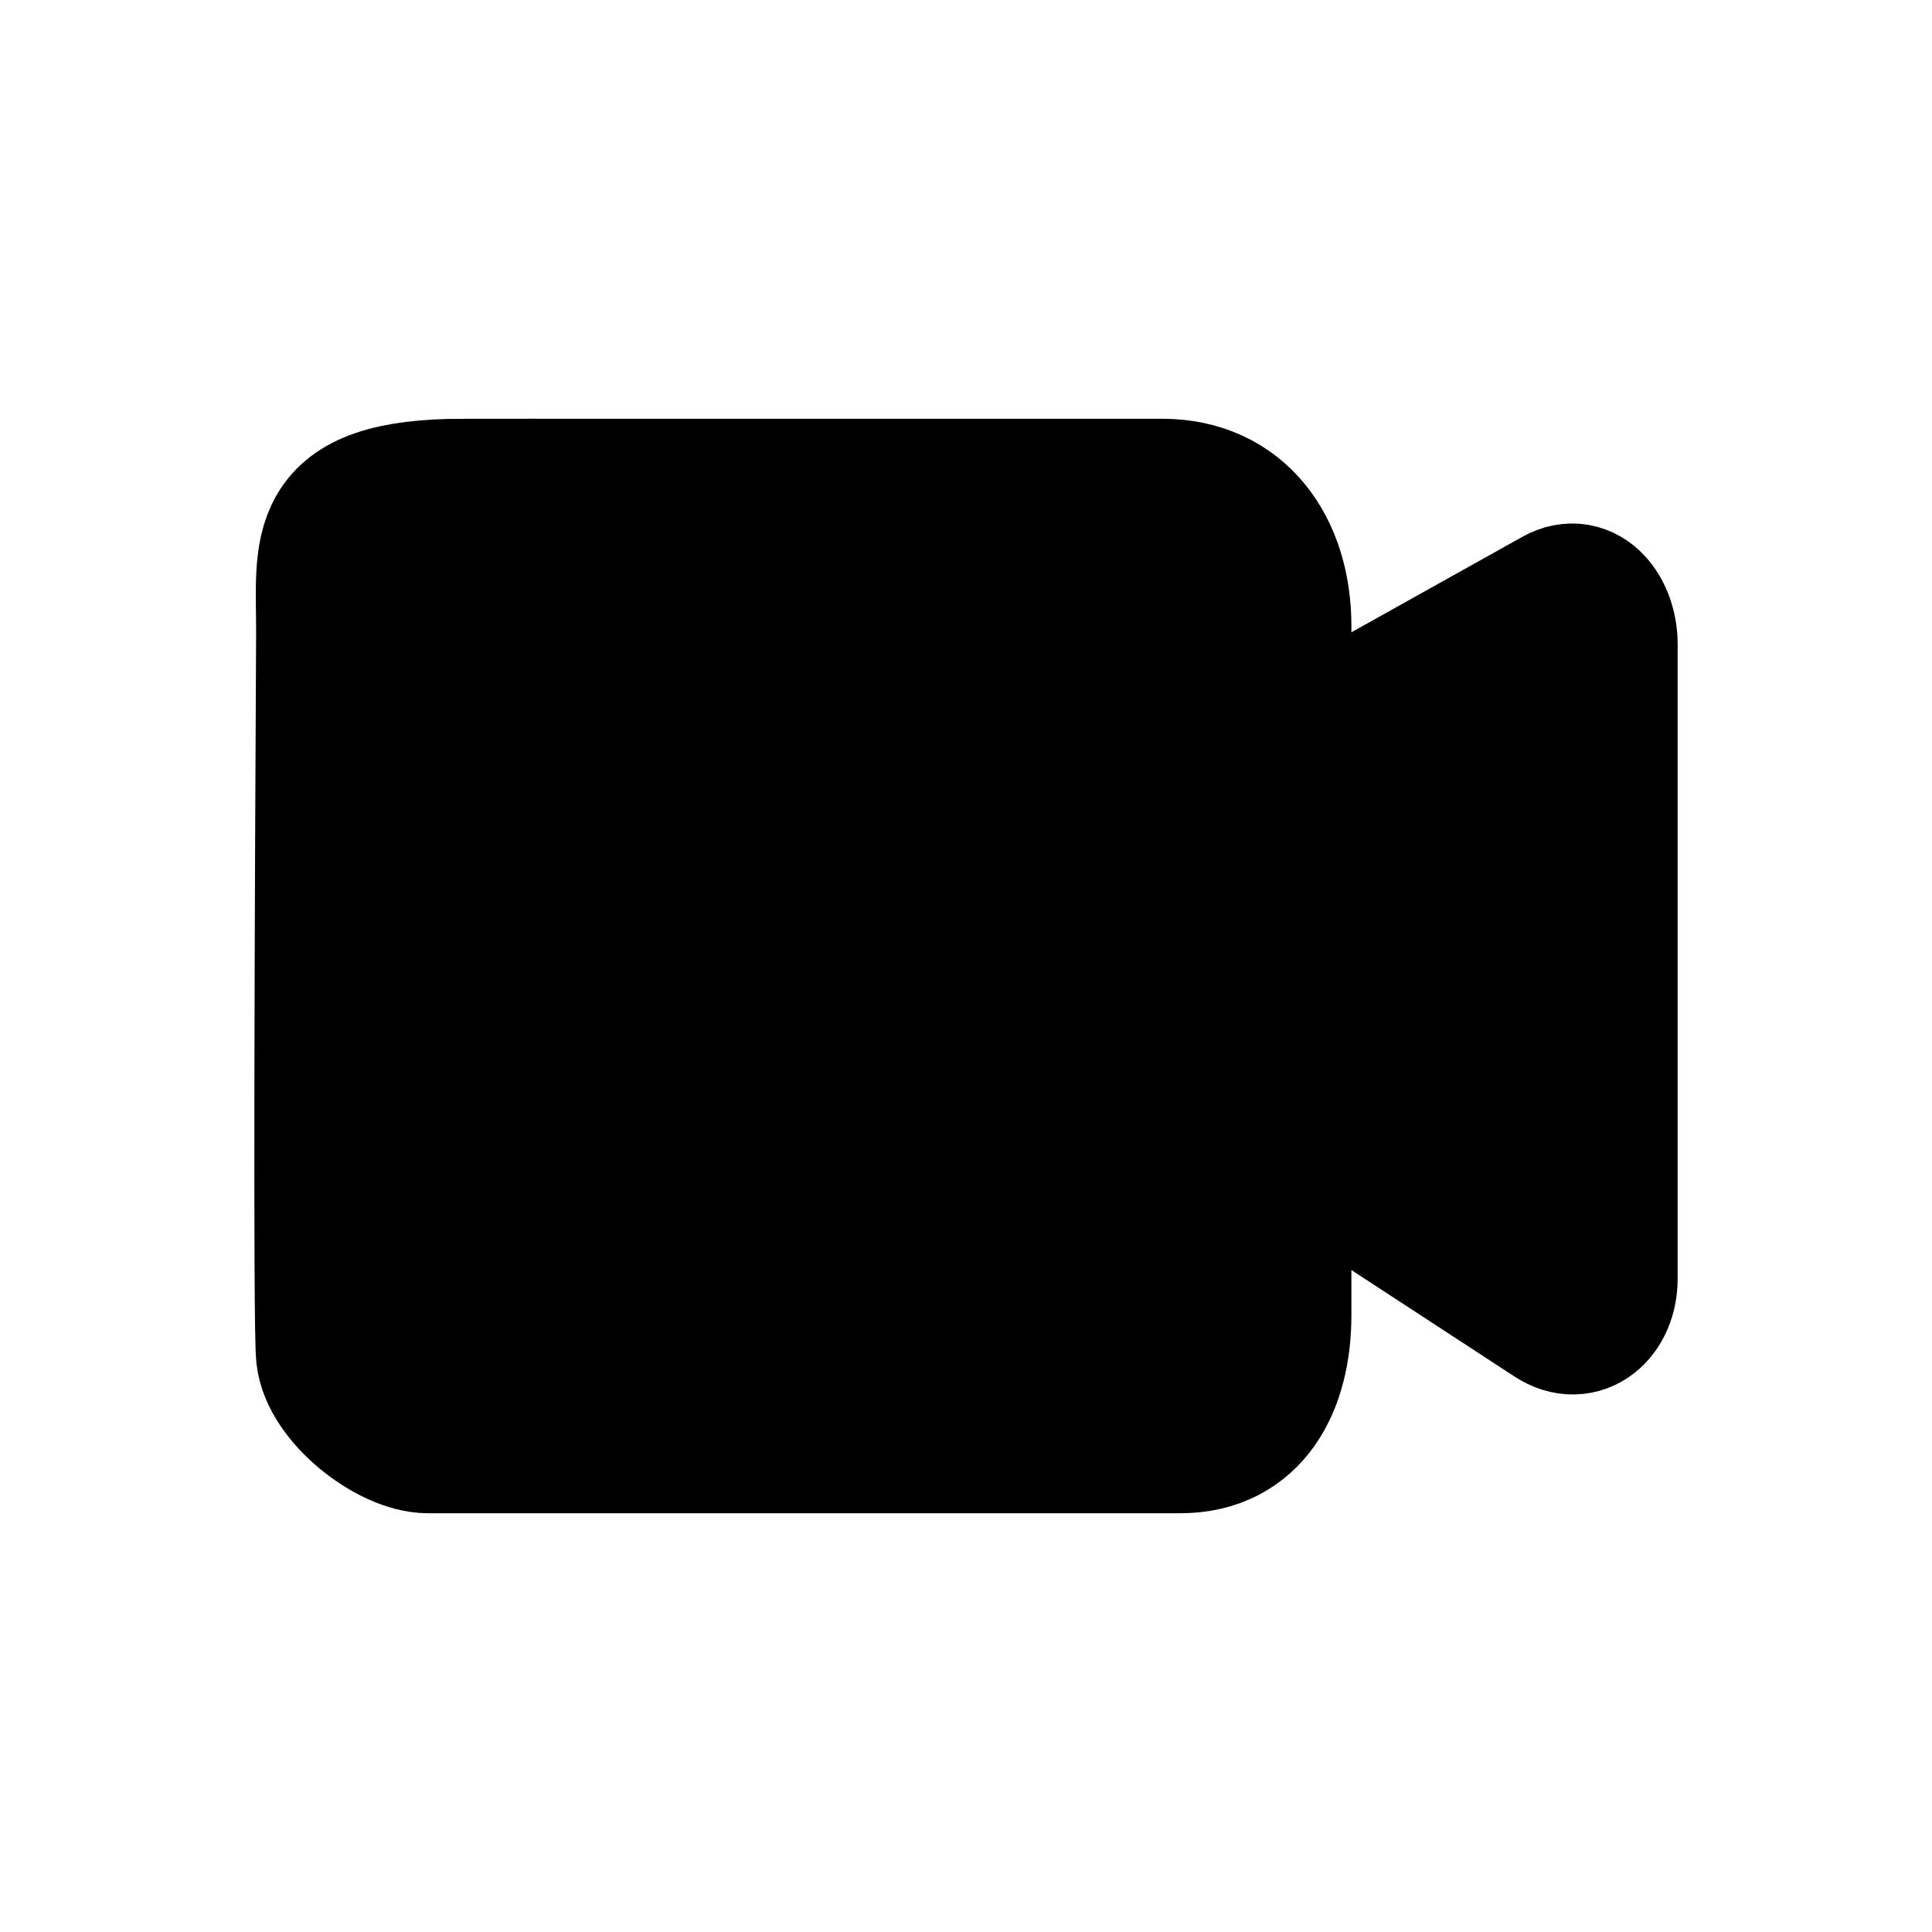
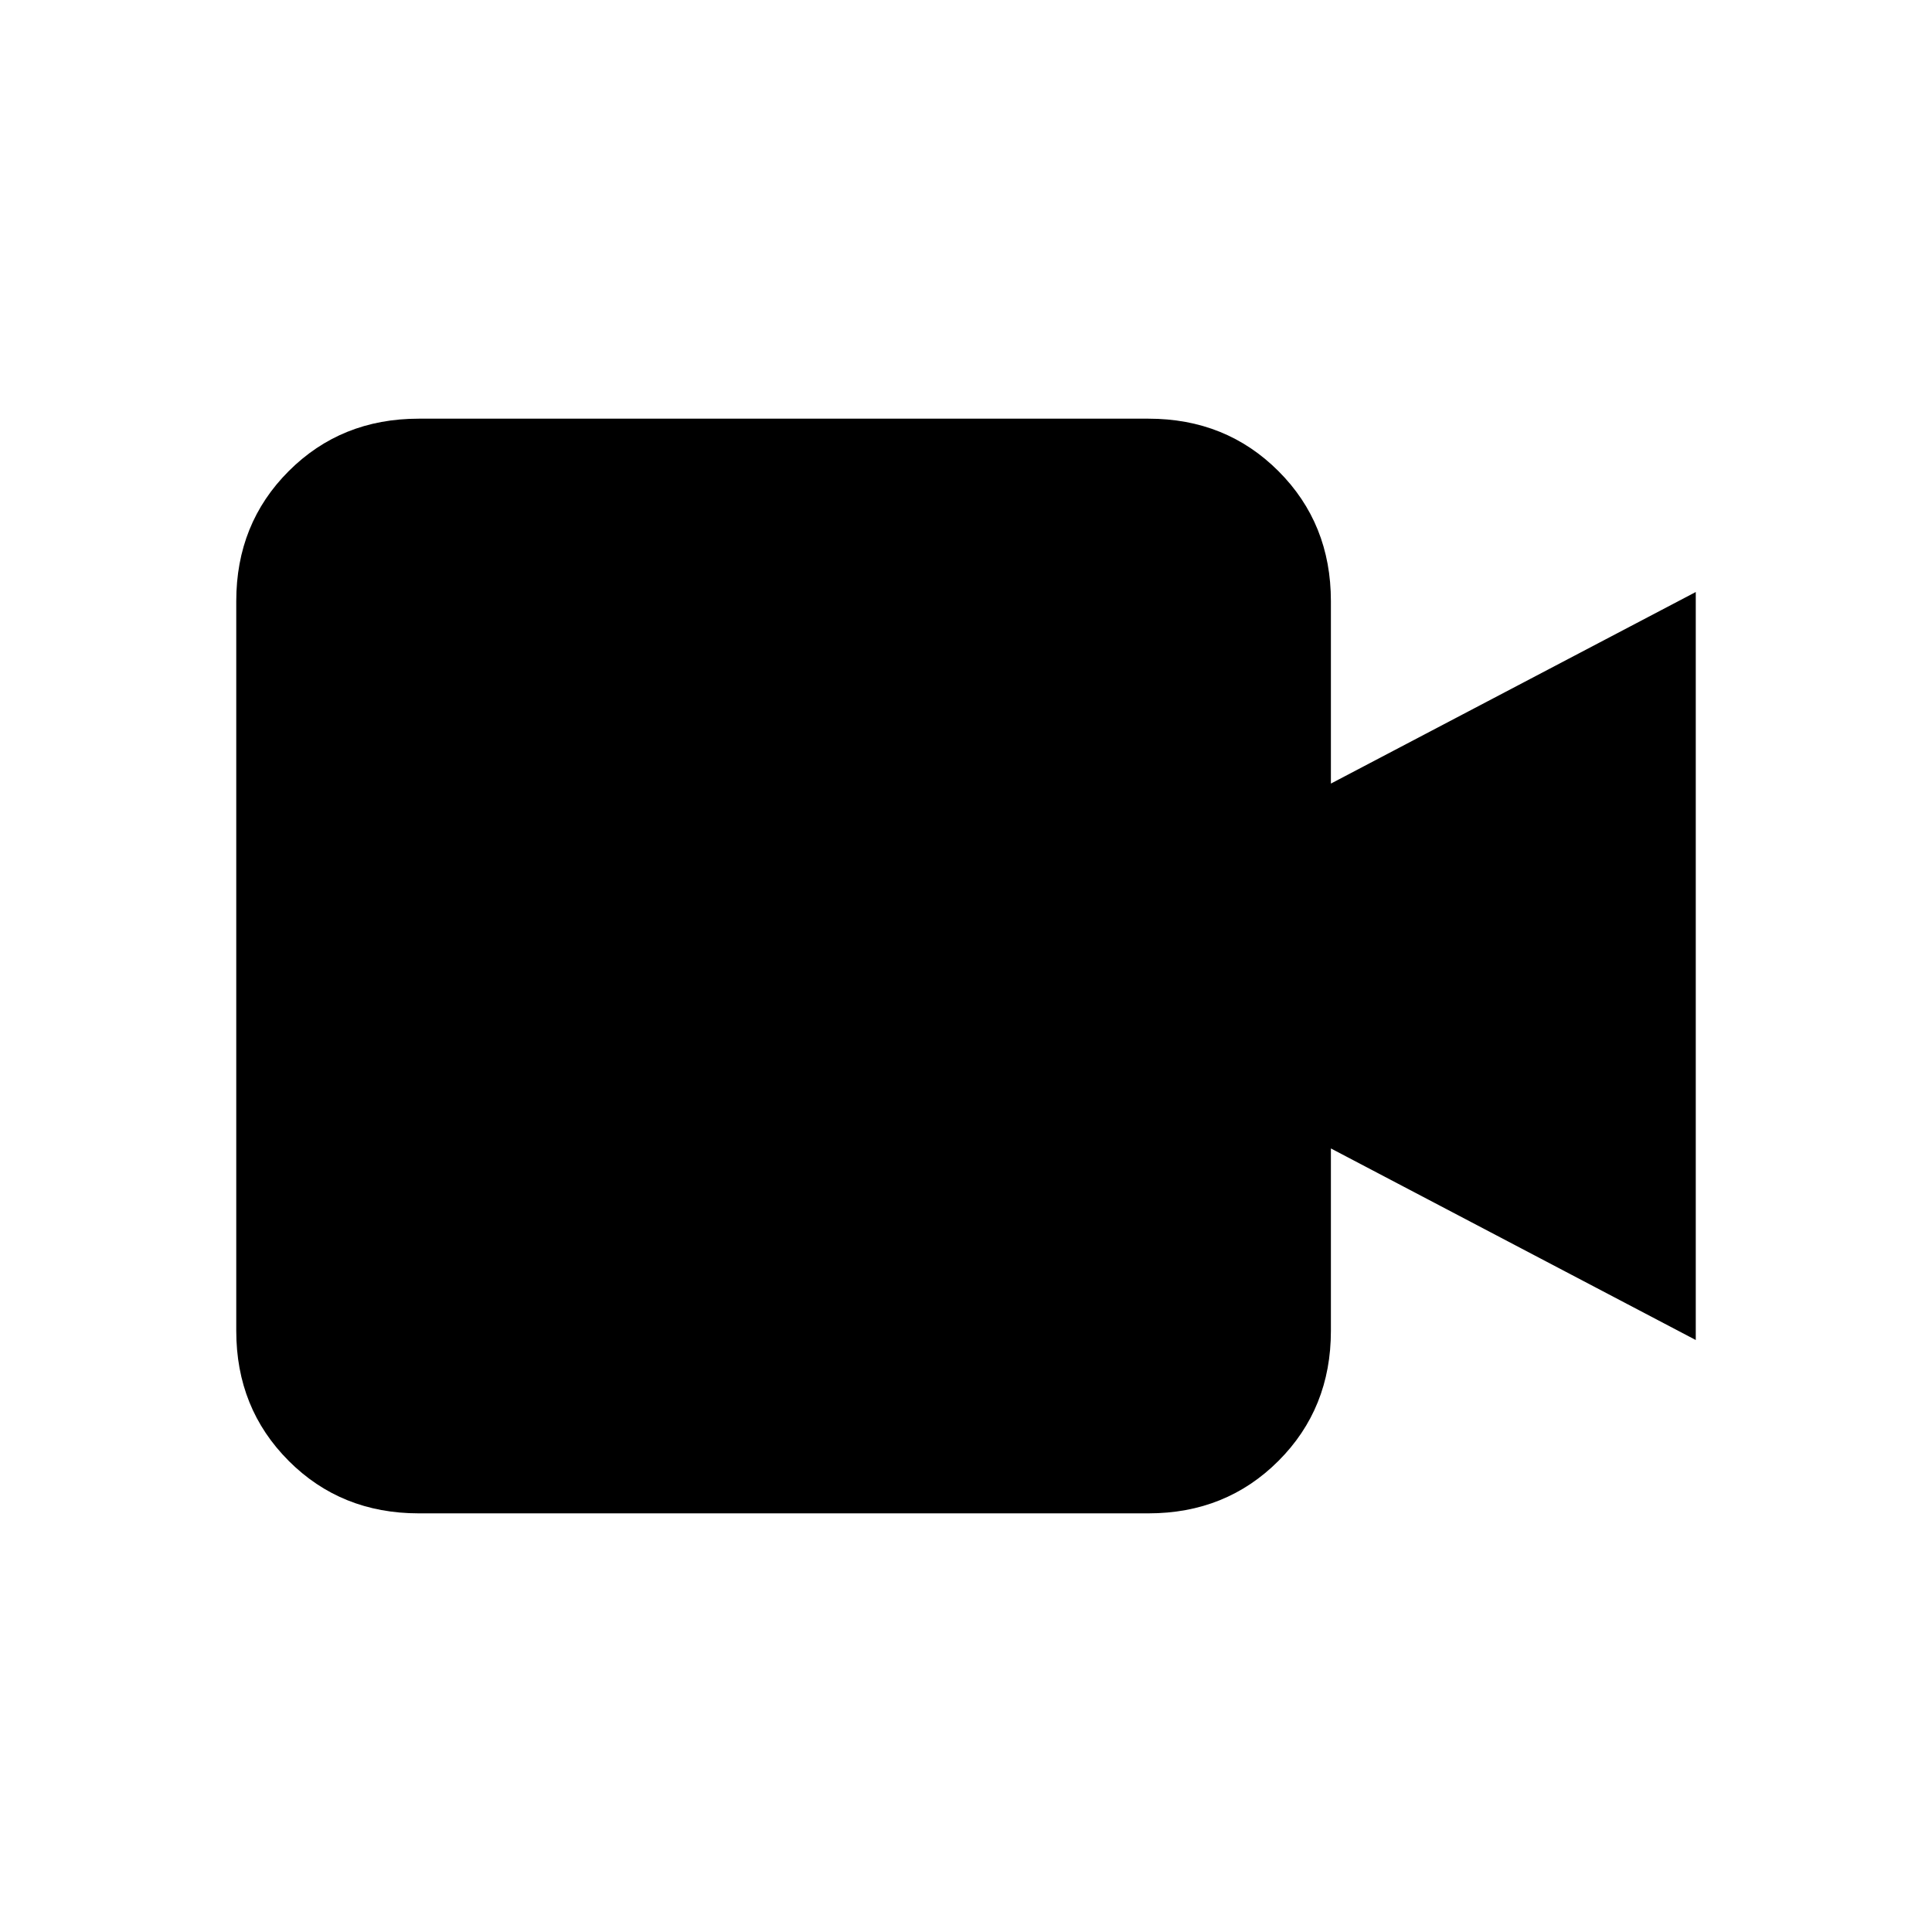
- <svg xmlns="http://www.w3.org/2000/svg" version="1.1" width="40.6" height="40.6" viewBox="0,0,40.6,40.6">
-   <g transform="translate(-219.7,-159.7)">
-     <g data-paper-data="{&quot;isPaintingLayer&quot;:true}" fill-rule="nonzero" stroke-linejoin="miter" stroke-miterlimit="10" stroke-dasharray="" stroke-dashoffset="0" style="mix-blend-mode: normal">
-       <path d="M219.7,200.3v-40.6h40.6v40.6z" fill="none" stroke="none" stroke-width="0" stroke-linecap="butt" />
-       <path d="M229.456,170c4.351,0 12.377,0 14.667,0c1.605,0 2.476,1.252 2.476,2.857c0,2.395 0,10.287 0,14.476c0,1.464 -0.631,2.667 -2.095,2.667c-2.331,0 -11.603,0 -15.81,0c-0.774,0 -2.025,-0.965 -2.114,-1.815c-0.065,-0.624 -0.025,-10.124 0.002,-15.138c0.01,-1.819 -0.334,-3.048 2.874,-3.048z" fill="#000000" stroke="#000000" stroke-width="3" stroke-linecap="butt" />
-       <path d="M247.17,175.224c0,0 4.176,-2.332 5.252,-2.933c0.581,-0.324 1.033,0.282 1.033,0.947c0,1.882 0,9.934 0,13.333c0,0.695 -0.527,1.18 -1.109,0.8c-1.092,-0.713 -5.177,-3.38 -5.177,-3.38z" fill="#000000" stroke="#000000" stroke-width="3" stroke-linecap="round" />
+ <svg xmlns="http://www.w3.org/2000/svg" version="1.1" width="55.953" height="55.953" viewBox="0,0,55.953,55.953">
+   <g transform="translate(-212.0236,-152.0236)">
+     <g data-paper-data="{&quot;isPaintingLayer&quot;:true}" fill-rule="nonzero" stroke="none" stroke-linecap="butt" stroke-linejoin="miter" stroke-miterlimit="10" stroke-dasharray="" stroke-dashoffset="0" style="mix-blend-mode: normal">
+       <path d="" fill="#000000" stroke-width="1" />
+       <path d="" fill="#000000" stroke-width="1" />
+       <path d="M220.385,194.332c-1.013,-1.013 -1.519,-2.268 -1.519,-3.765v-21.134c0,-1.497 0.506,-2.752 1.519,-3.765c1.013,-1.013 2.268,-1.519 3.765,-1.519h21.134c1.497,0 2.752,0.506 3.765,1.519c1.013,1.013 1.519,2.268 1.519,3.765v5.284l10.567,-5.548v21.663l-10.567,-5.548v5.284c0,1.497 -0.506,2.752 -1.519,3.765c-1.013,1.013 -2.268,1.519 -3.765,1.519h-21.134c-1.497,0 -2.752,-0.506 -3.765,-1.519z" fill="#000000" stroke-width="1" />
+       <path d="M212.024,207.976v-55.953h55.953v55.953z" fill="none" stroke-width="0" />
    </g>
  </g>
</svg>
